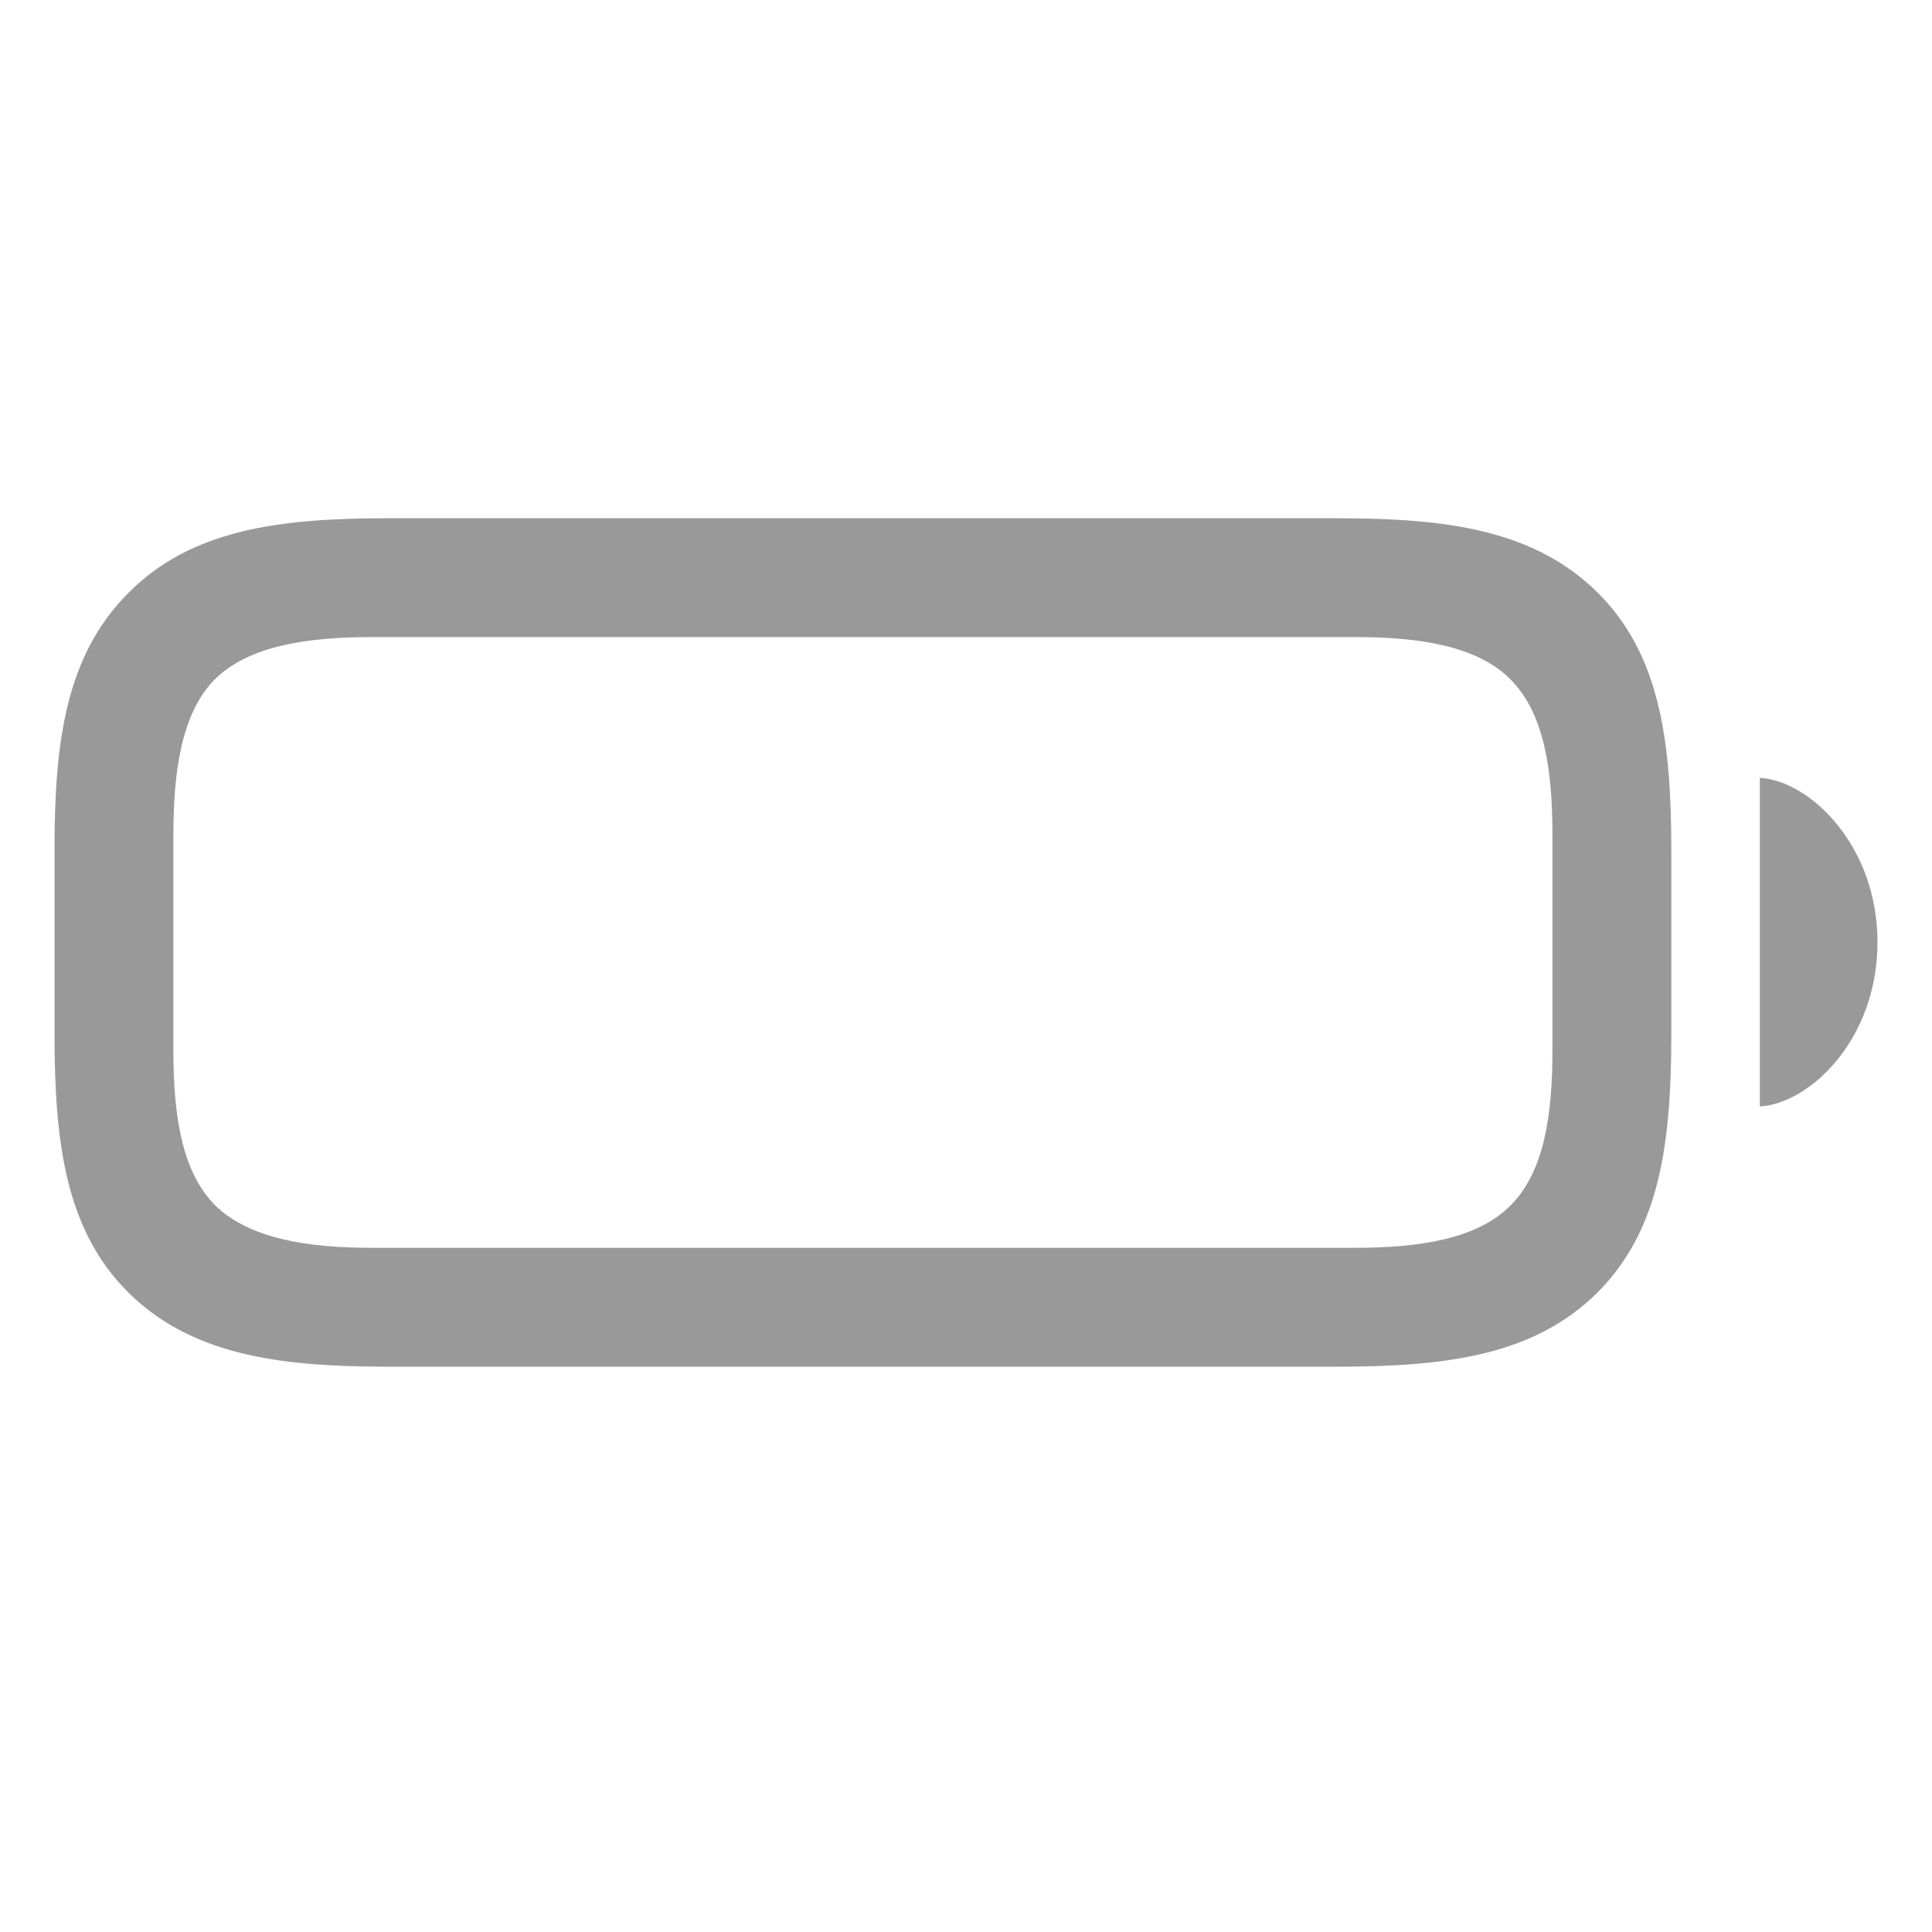
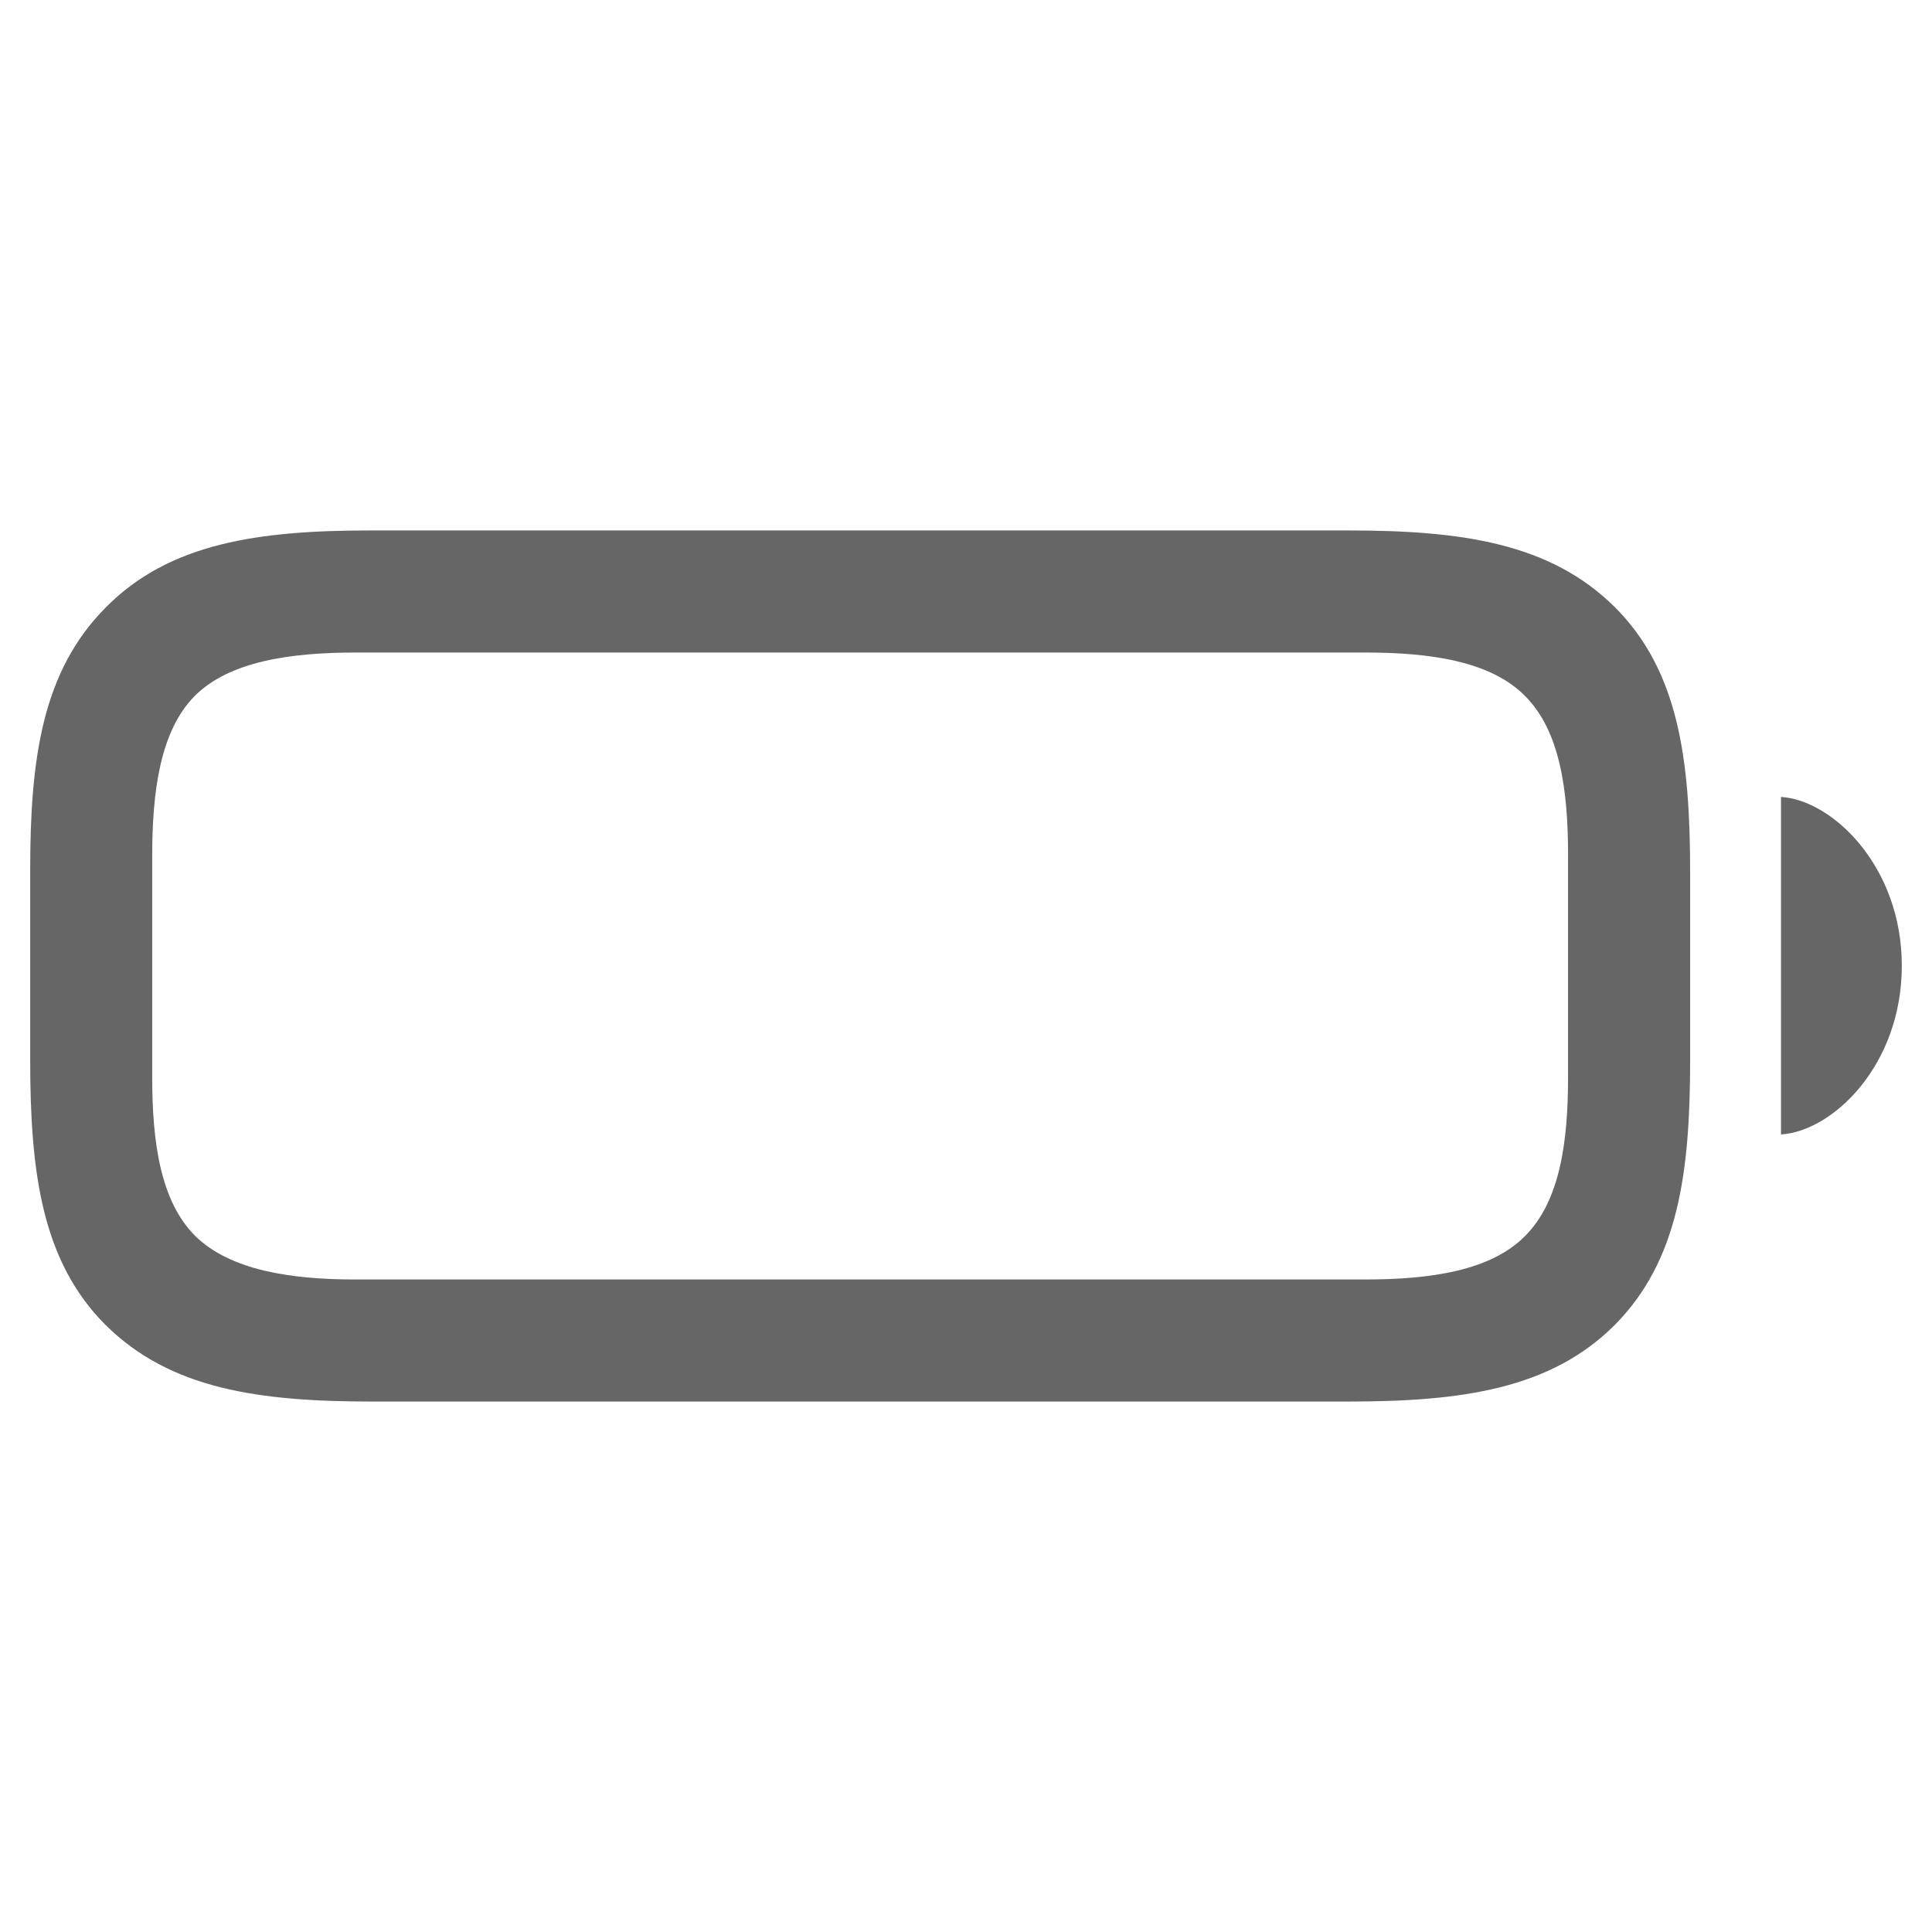
- <svg xmlns="http://www.w3.org/2000/svg" width="28" height="28" viewBox="0 0 28 28" fill="none">
-   <path d="M5.615 19.807H19.396C20.996 19.807 22.253 19.631 23.158 18.726C24.055 17.82 24.222 16.581 24.222 14.981V12.336C24.222 10.727 24.055 9.488 23.158 8.592C22.244 7.687 20.996 7.511 19.396 7.511H5.589C4.016 7.511 2.759 7.687 1.862 8.592C0.957 9.497 0.79 10.736 0.79 12.31V14.981C0.79 16.581 0.957 17.829 1.854 18.726C2.768 19.631 4.016 19.807 5.615 19.807ZM5.369 18.084C4.464 18.084 3.611 17.952 3.119 17.469C2.627 16.977 2.513 16.142 2.513 15.227V12.107C2.513 11.185 2.627 10.341 3.11 9.849C3.603 9.356 4.464 9.233 5.387 9.233H19.643C20.557 9.233 21.409 9.356 21.893 9.849C22.385 10.341 22.499 11.176 22.499 12.09V15.227C22.499 16.142 22.385 16.977 21.893 17.469C21.409 17.961 20.557 18.084 19.643 18.084H5.369ZM25.505 16.036C26.234 15.992 27.21 15.06 27.21 13.654C27.21 12.257 26.234 11.316 25.505 11.273V16.036Z" fill="currentColor" opacity="0.4" />
+ <svg xmlns="http://www.w3.org/2000/svg" width="32" height="32" viewBox="0 0 32 32" fill="none">
+   <path d="M6.162 23.214H22.332C24.209 23.214 25.684 23.008 26.746 21.945C27.798 20.883 27.994 19.429 27.994 17.552V14.448C27.994 12.561 27.798 11.107 26.746 10.055C25.673 8.993 24.209 8.786 22.332 8.786H6.131C4.285 8.786 2.81 8.993 1.758 10.055C0.696 11.117 0.5 12.571 0.5 14.417V17.552C0.5 19.429 0.696 20.893 1.748 21.945C2.82 23.008 4.285 23.214 6.162 23.214ZM5.873 21.192C4.811 21.192 3.81 21.038 3.233 20.471C2.655 19.893 2.521 18.913 2.521 17.841V14.18C2.521 13.097 2.655 12.107 3.223 11.529C3.8 10.952 4.811 10.808 5.894 10.808H22.621C23.693 10.808 24.694 10.952 25.261 11.529C25.838 12.107 25.972 13.087 25.972 14.159V17.841C25.972 18.913 25.838 19.893 25.261 20.471C24.694 21.048 23.693 21.192 22.621 21.192H5.873ZM29.499 18.79C30.355 18.738 31.5 17.645 31.5 15.995C31.5 14.355 30.355 13.252 29.499 13.2V18.79Z" fill="currentColor" opacity="0.6" />
</svg>
